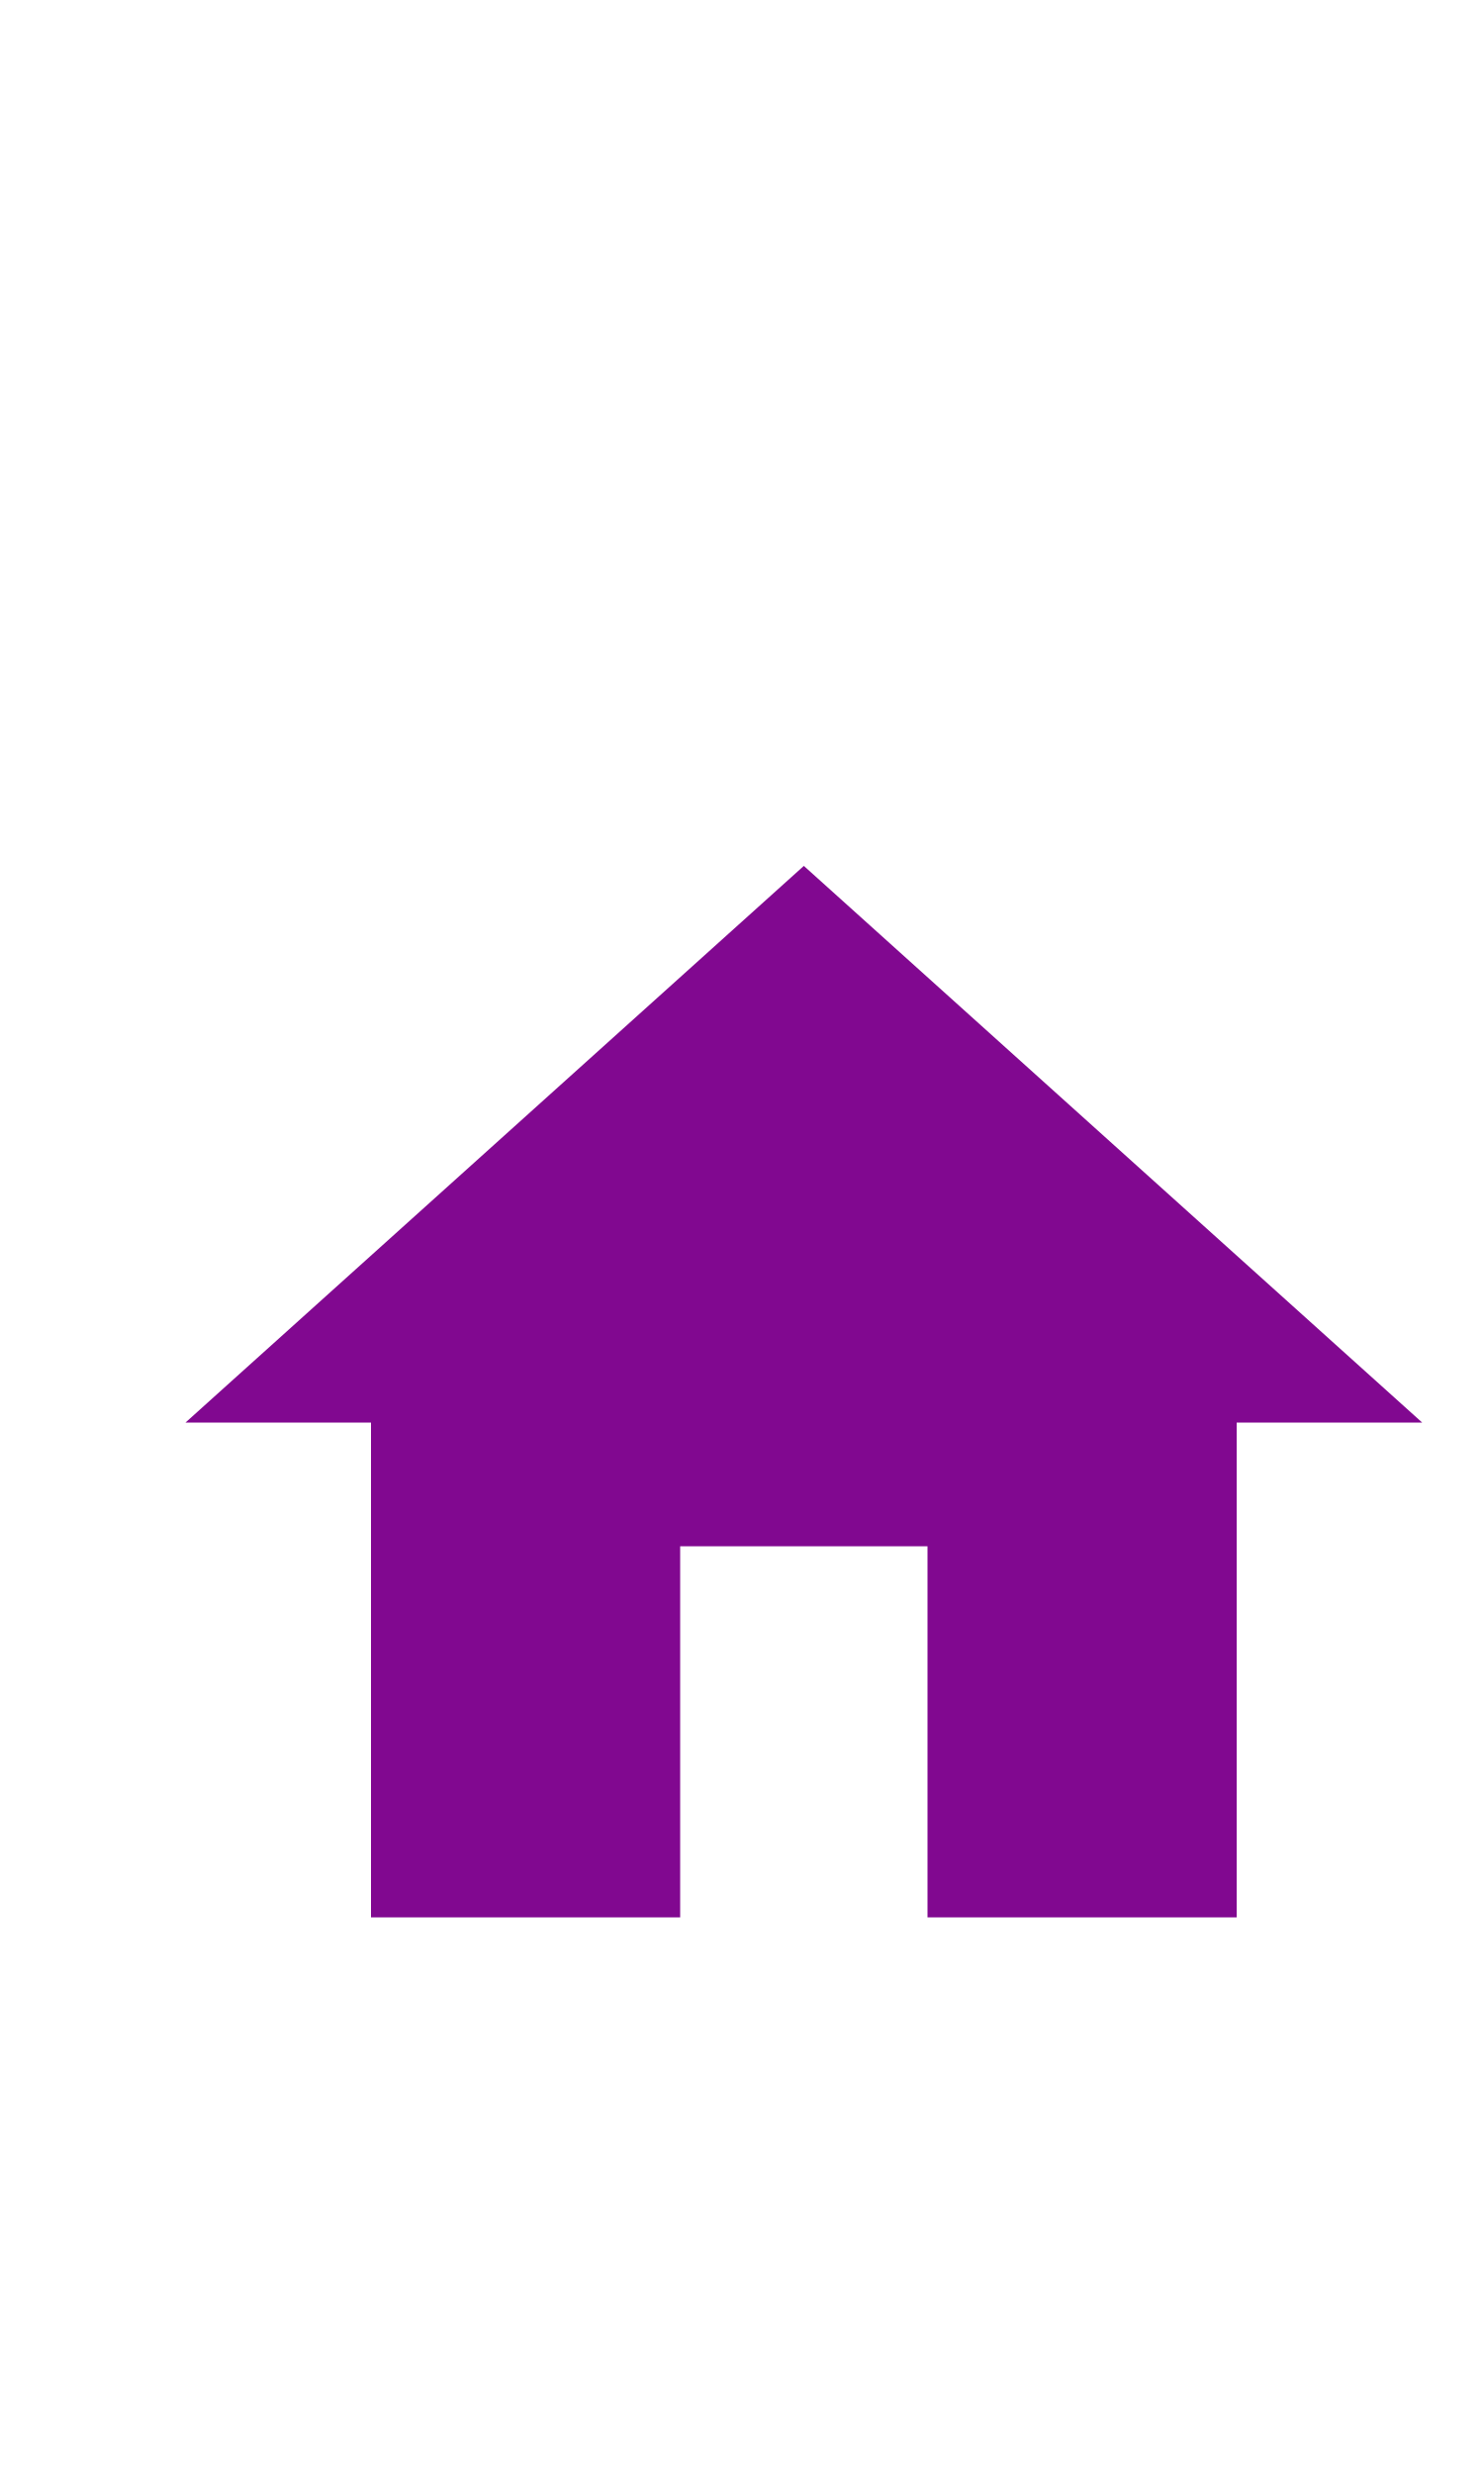
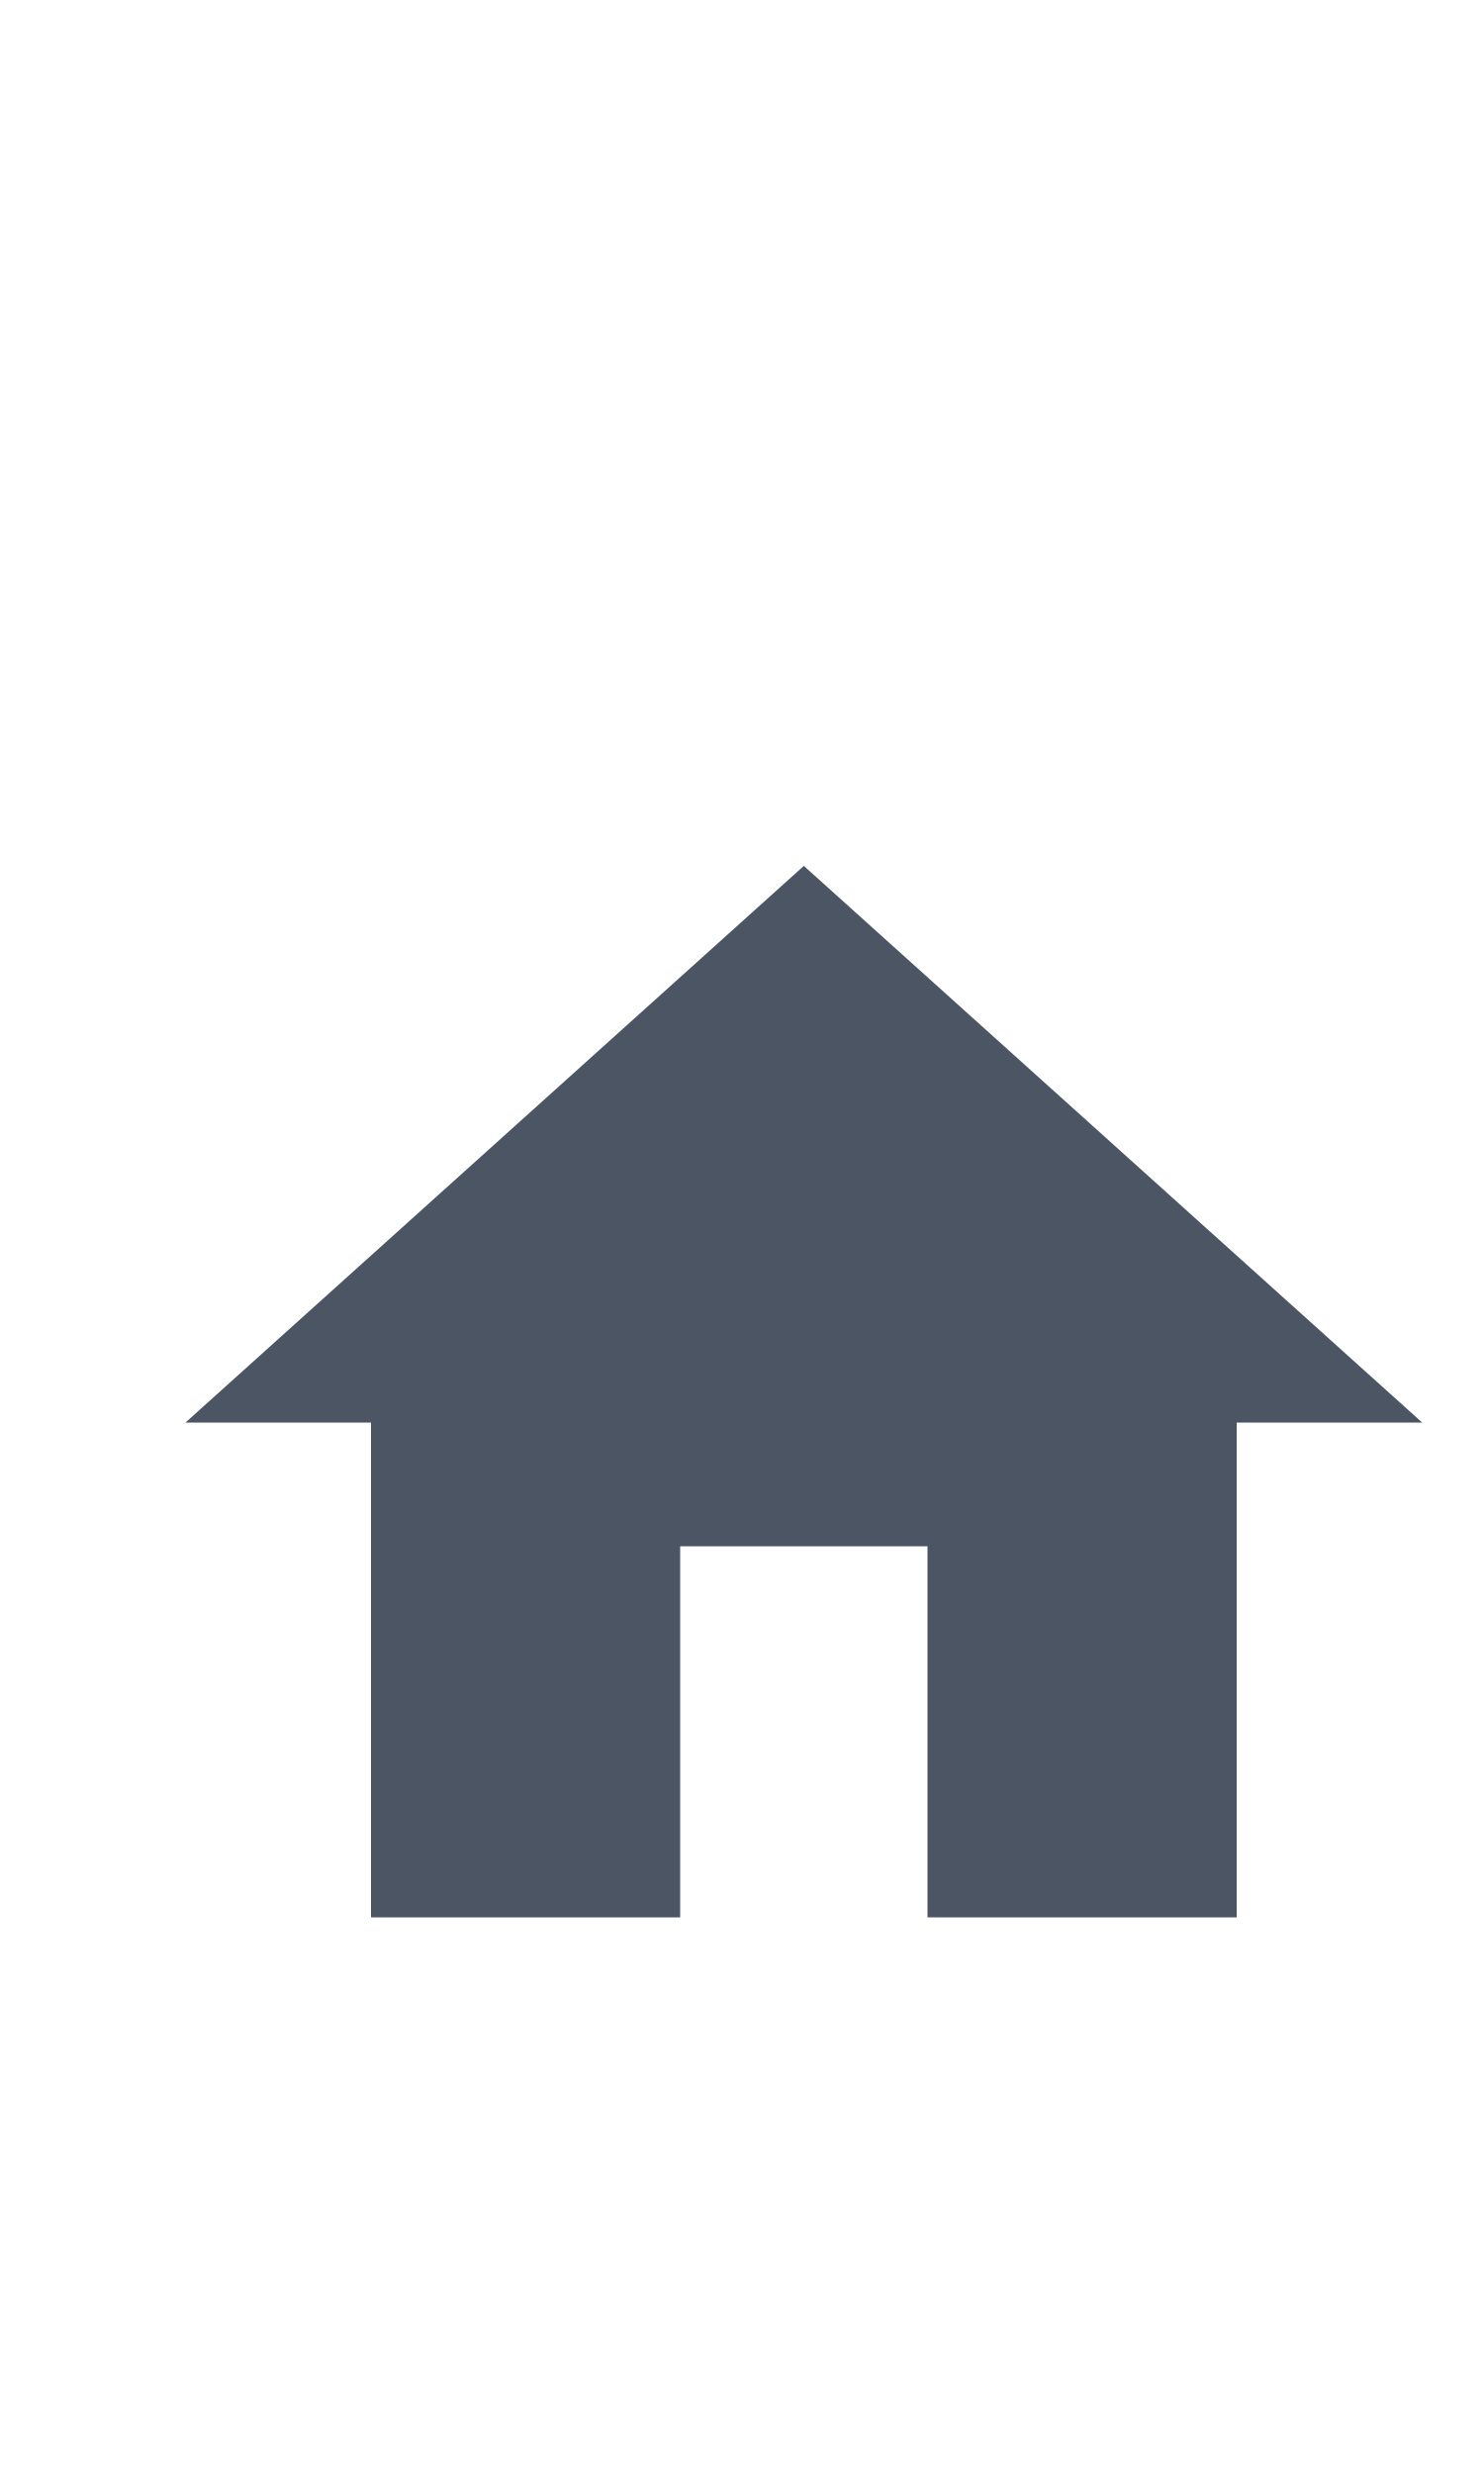
<svg xmlns="http://www.w3.org/2000/svg" width="24px" height="40px" viewBox="0 0 24 40" version="1.1" id="svg14">
  <defs id="defs18" />
  <g id="g61" transform="translate(1,11)">
    <path id="path2" d="M 0,0 H 24 V 24 H 0 Z" style="fill:none" />
-     <path style="fill:#810890;fill-opacity:1" id="path4" d="m 10,20 v -6 h 4 v 6 h 5 v -8 h 3 L 12,3 2,12 h 3 v 8 z" />
+     <path style="fill:#4b5563;fill-opacity:1" id="path4" d="m 10,20 v -6 h 4 v 6 h 5 v -8 h 3 L 12,3 2,12 h 3 v 8 z" />
  </g>
</svg>
